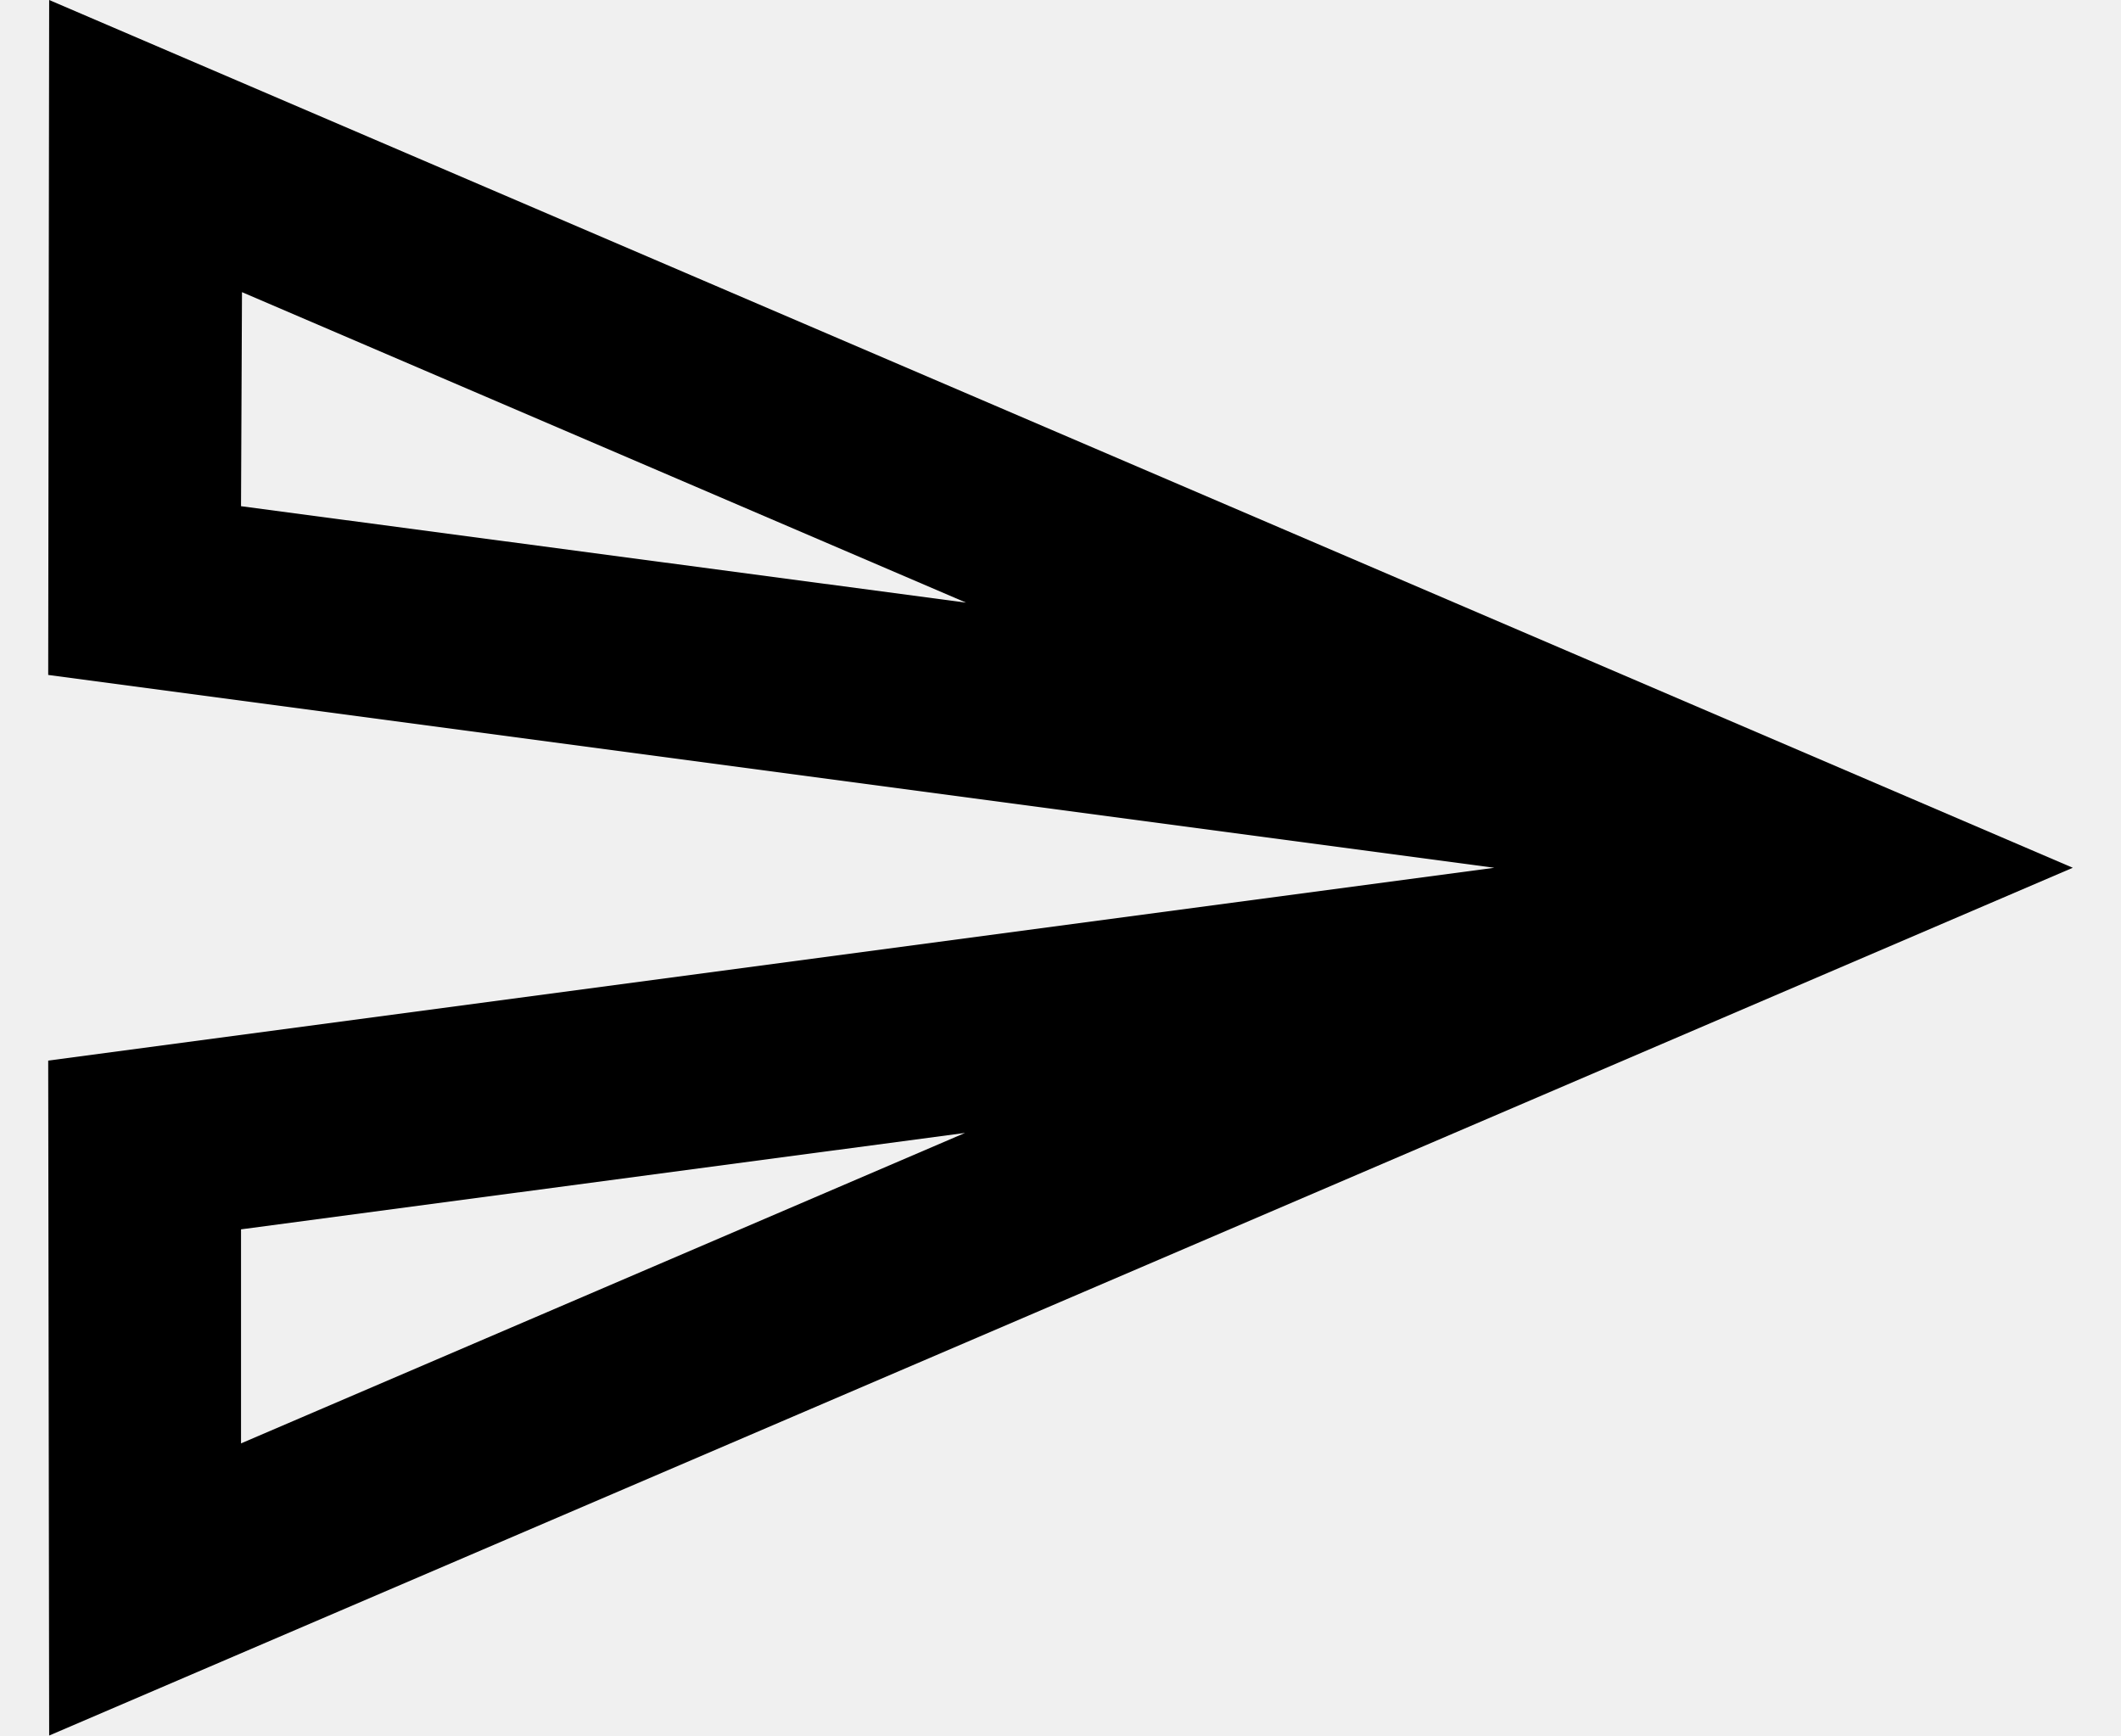
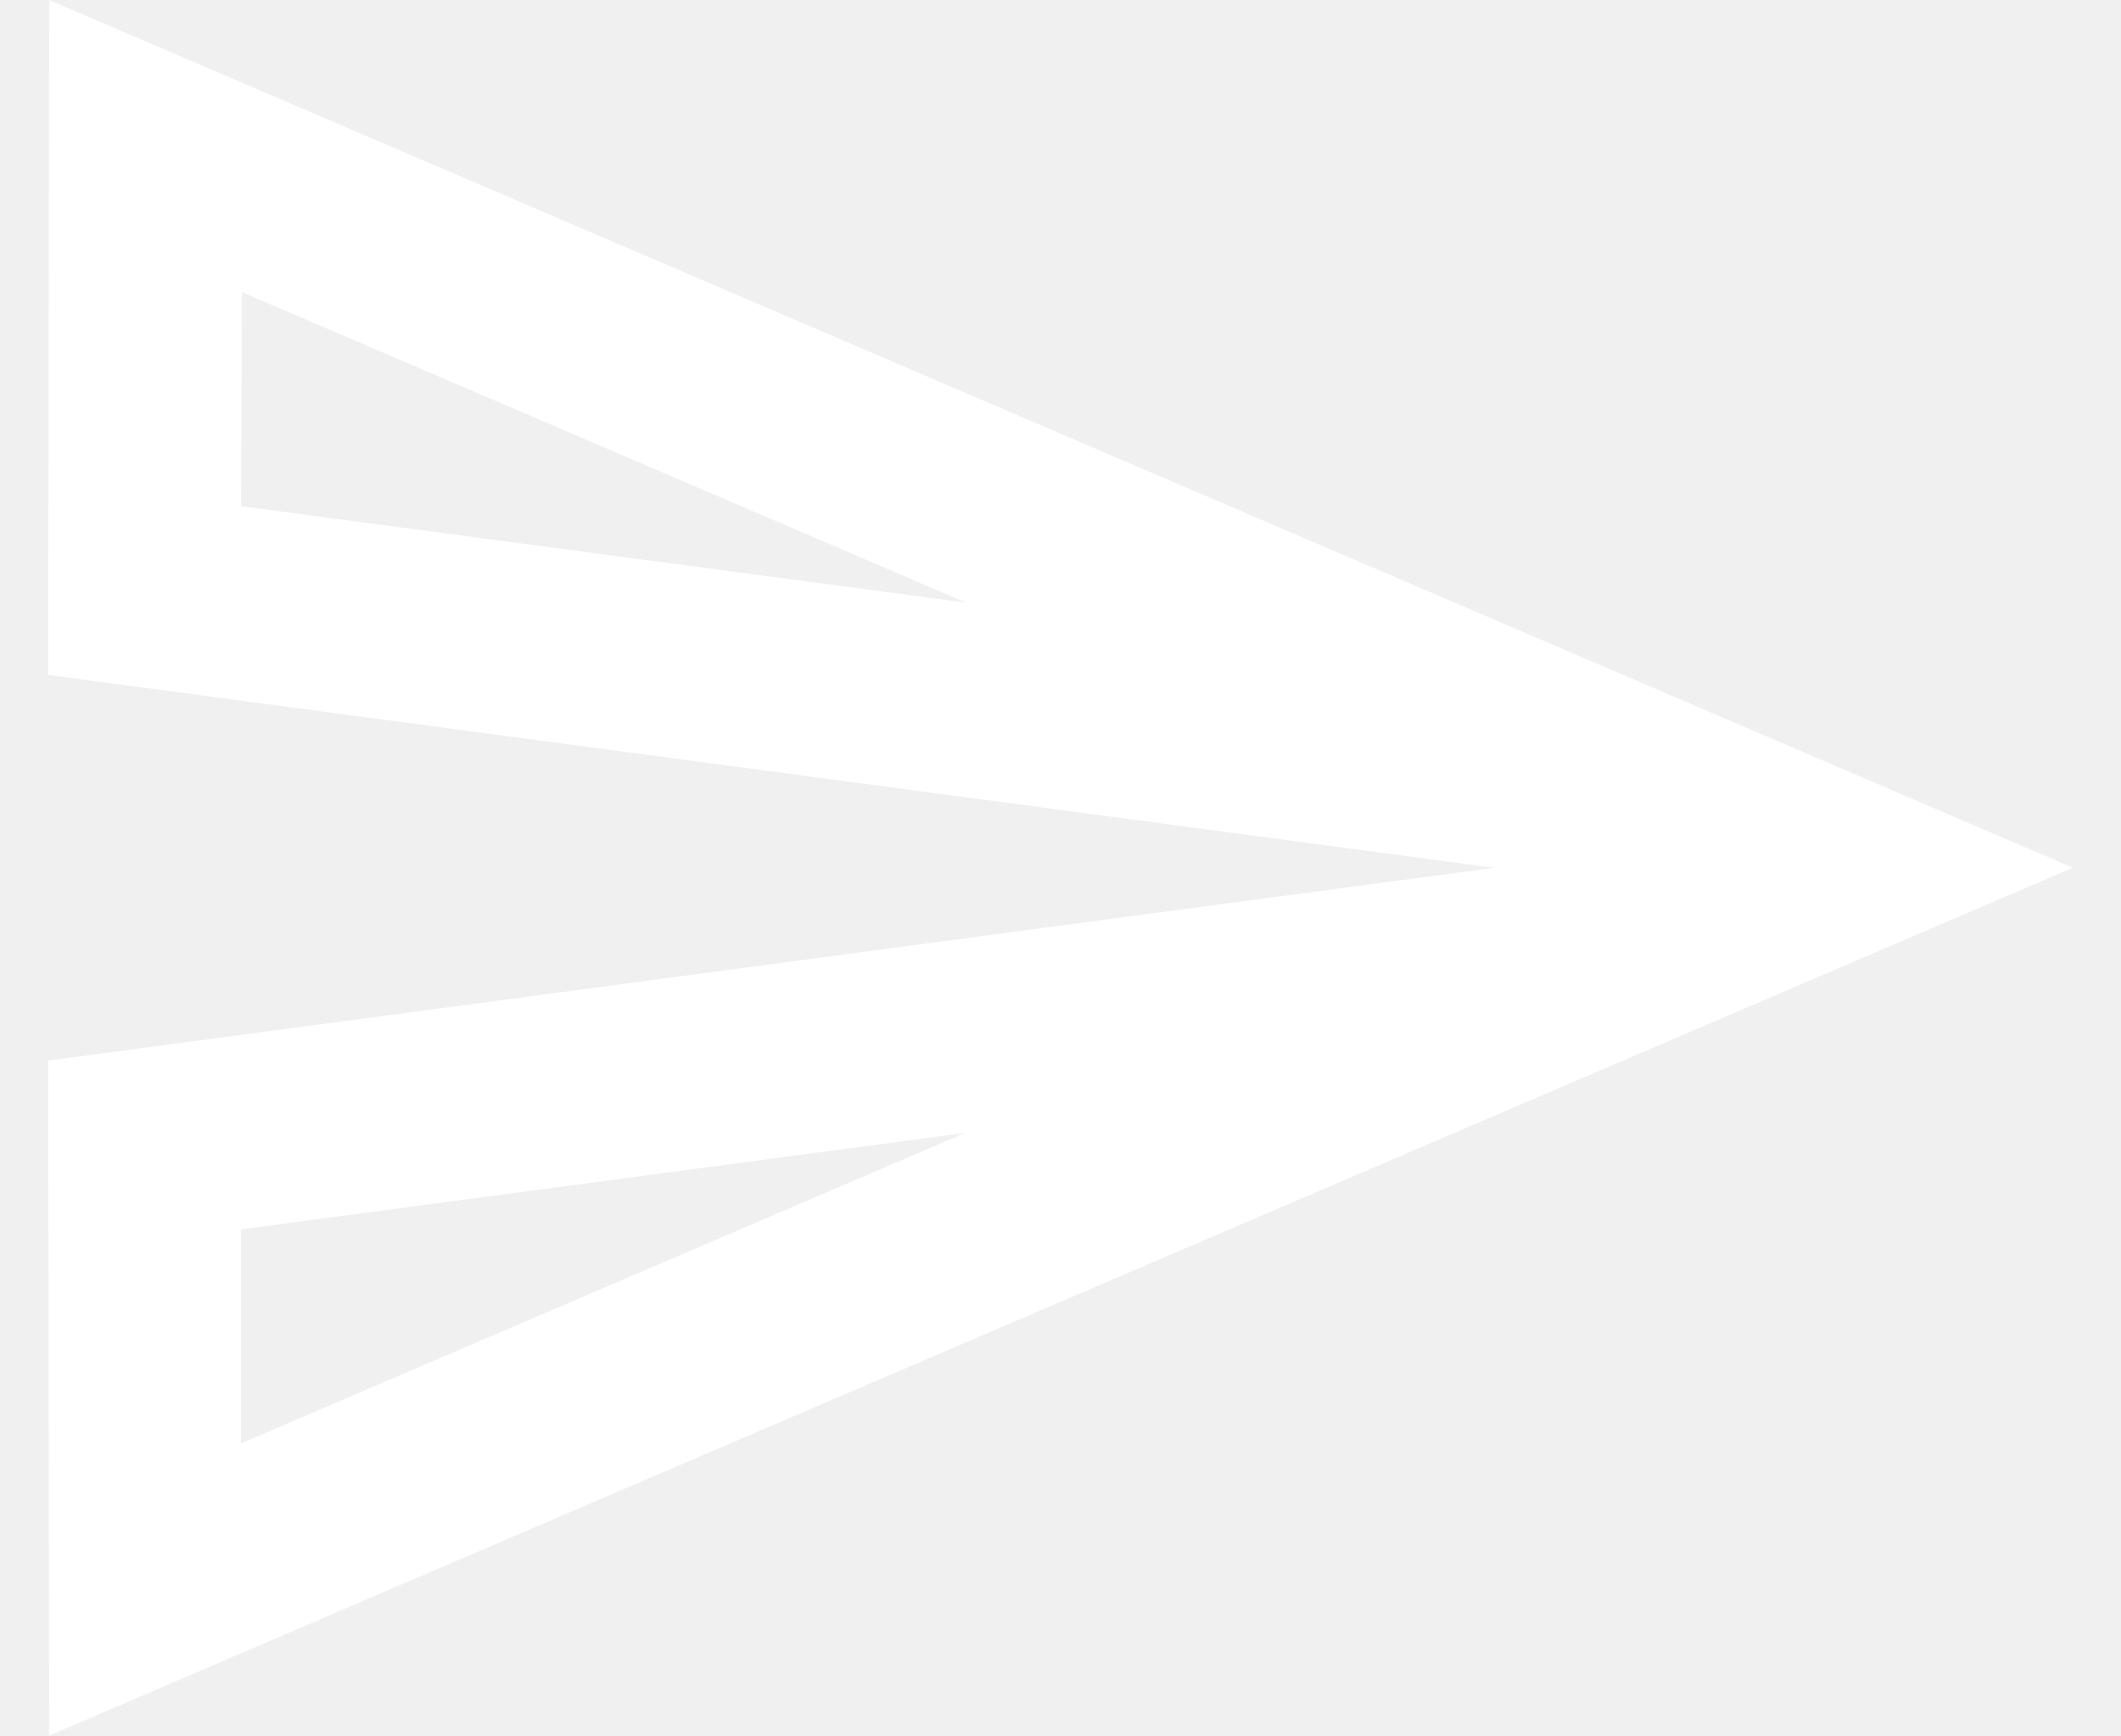
<svg xmlns="http://www.w3.org/2000/svg" width="22" height="18" viewBox="0 0 22 18" fill="none">
-   <path d="M2.51 3.03L10.02 6.25L2.5 5.25L2.51 3.03ZM10.01 11.75L2.5 14.97V12.75L10.01 11.75ZM0.51 0L0.5 7L15.5 9L0.5 11L0.51 18L21.5 9L0.51 0Z" fill="black" />
+   <path d="M2.51 3.03L10.02 6.25L2.5 5.25L2.51 3.03ZM10.01 11.75L2.5 14.97V12.75L10.01 11.75ZM0.51 0L0.5 7L15.5 9L0.5 11L0.51 18L21.5 9L0.51 0Z" fill="white" />
</svg>
